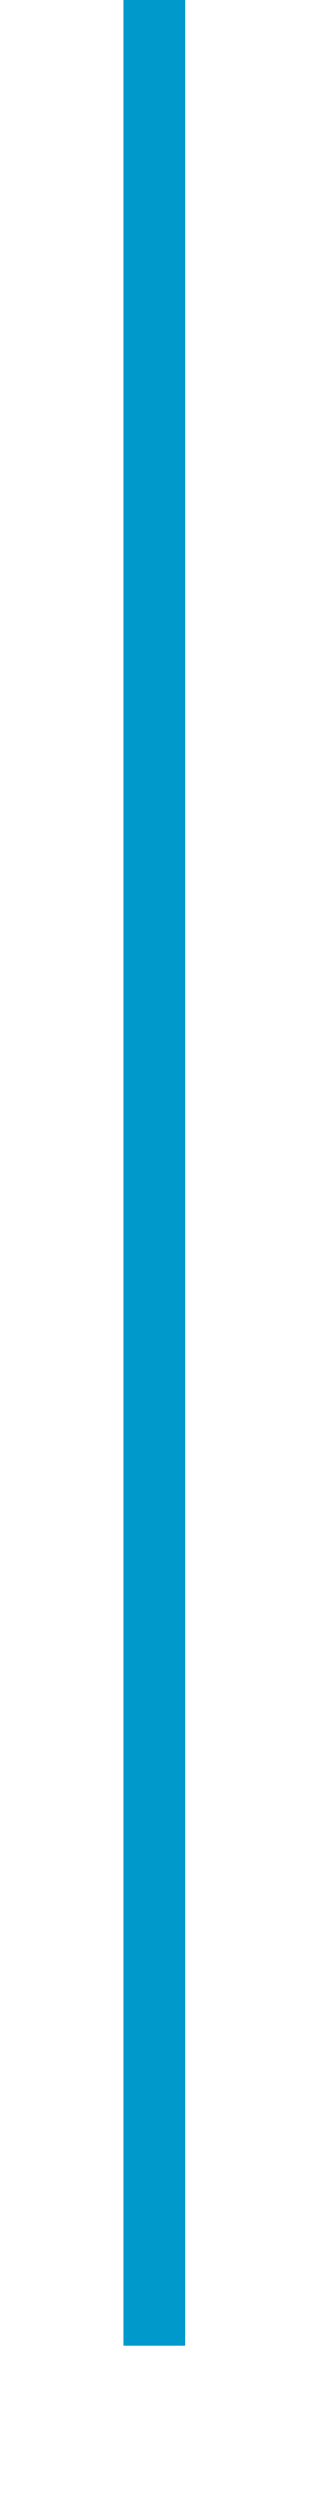
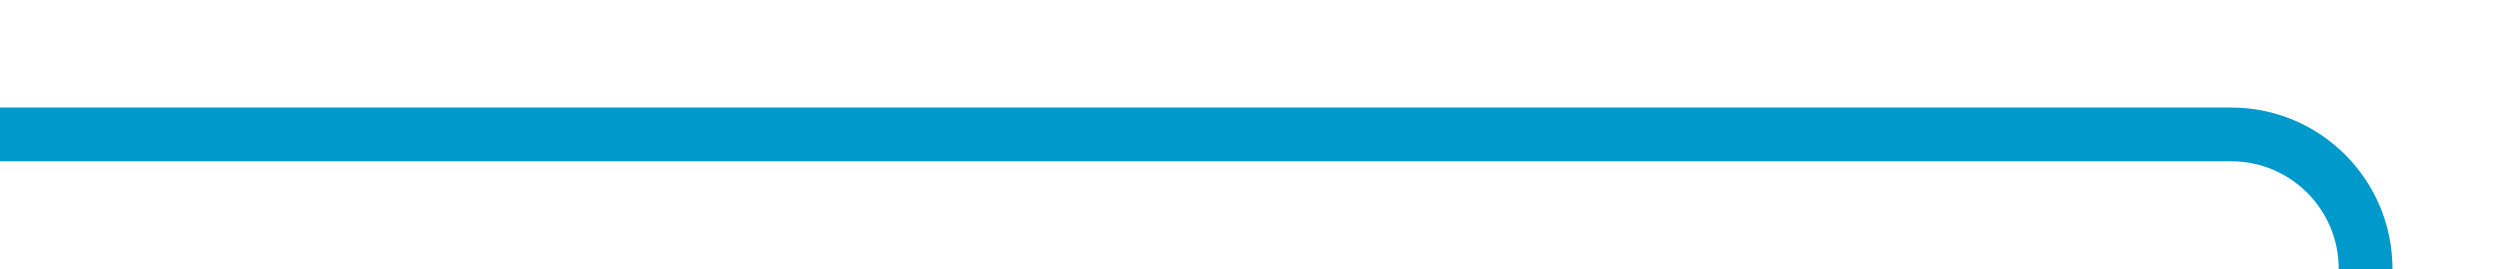
- <svg xmlns="http://www.w3.org/2000/svg" version="1.1" width="10px" height="81px" preserveAspectRatio="xMidYMin meet" viewBox="1336 84  8 81">
-   <path d="M 1340 84  L 1340 160  " stroke-width="2" stroke="#0099cc" fill="none" />
+ <svg xmlns="http://www.w3.org/2000/svg" version="1.1" width="93px" height="10px" preserveAspectRatio="xMinYMid meet" viewBox="1402 189  93 8">
+   <path d="M 1402 193  L 1485 193  A 5 5 0 0 1 1490 198 L 1490 449  A 5 5 0 0 0 1495 454 L 1580 454  " stroke-width="2" stroke="#0099cc" fill="none" />
</svg>
